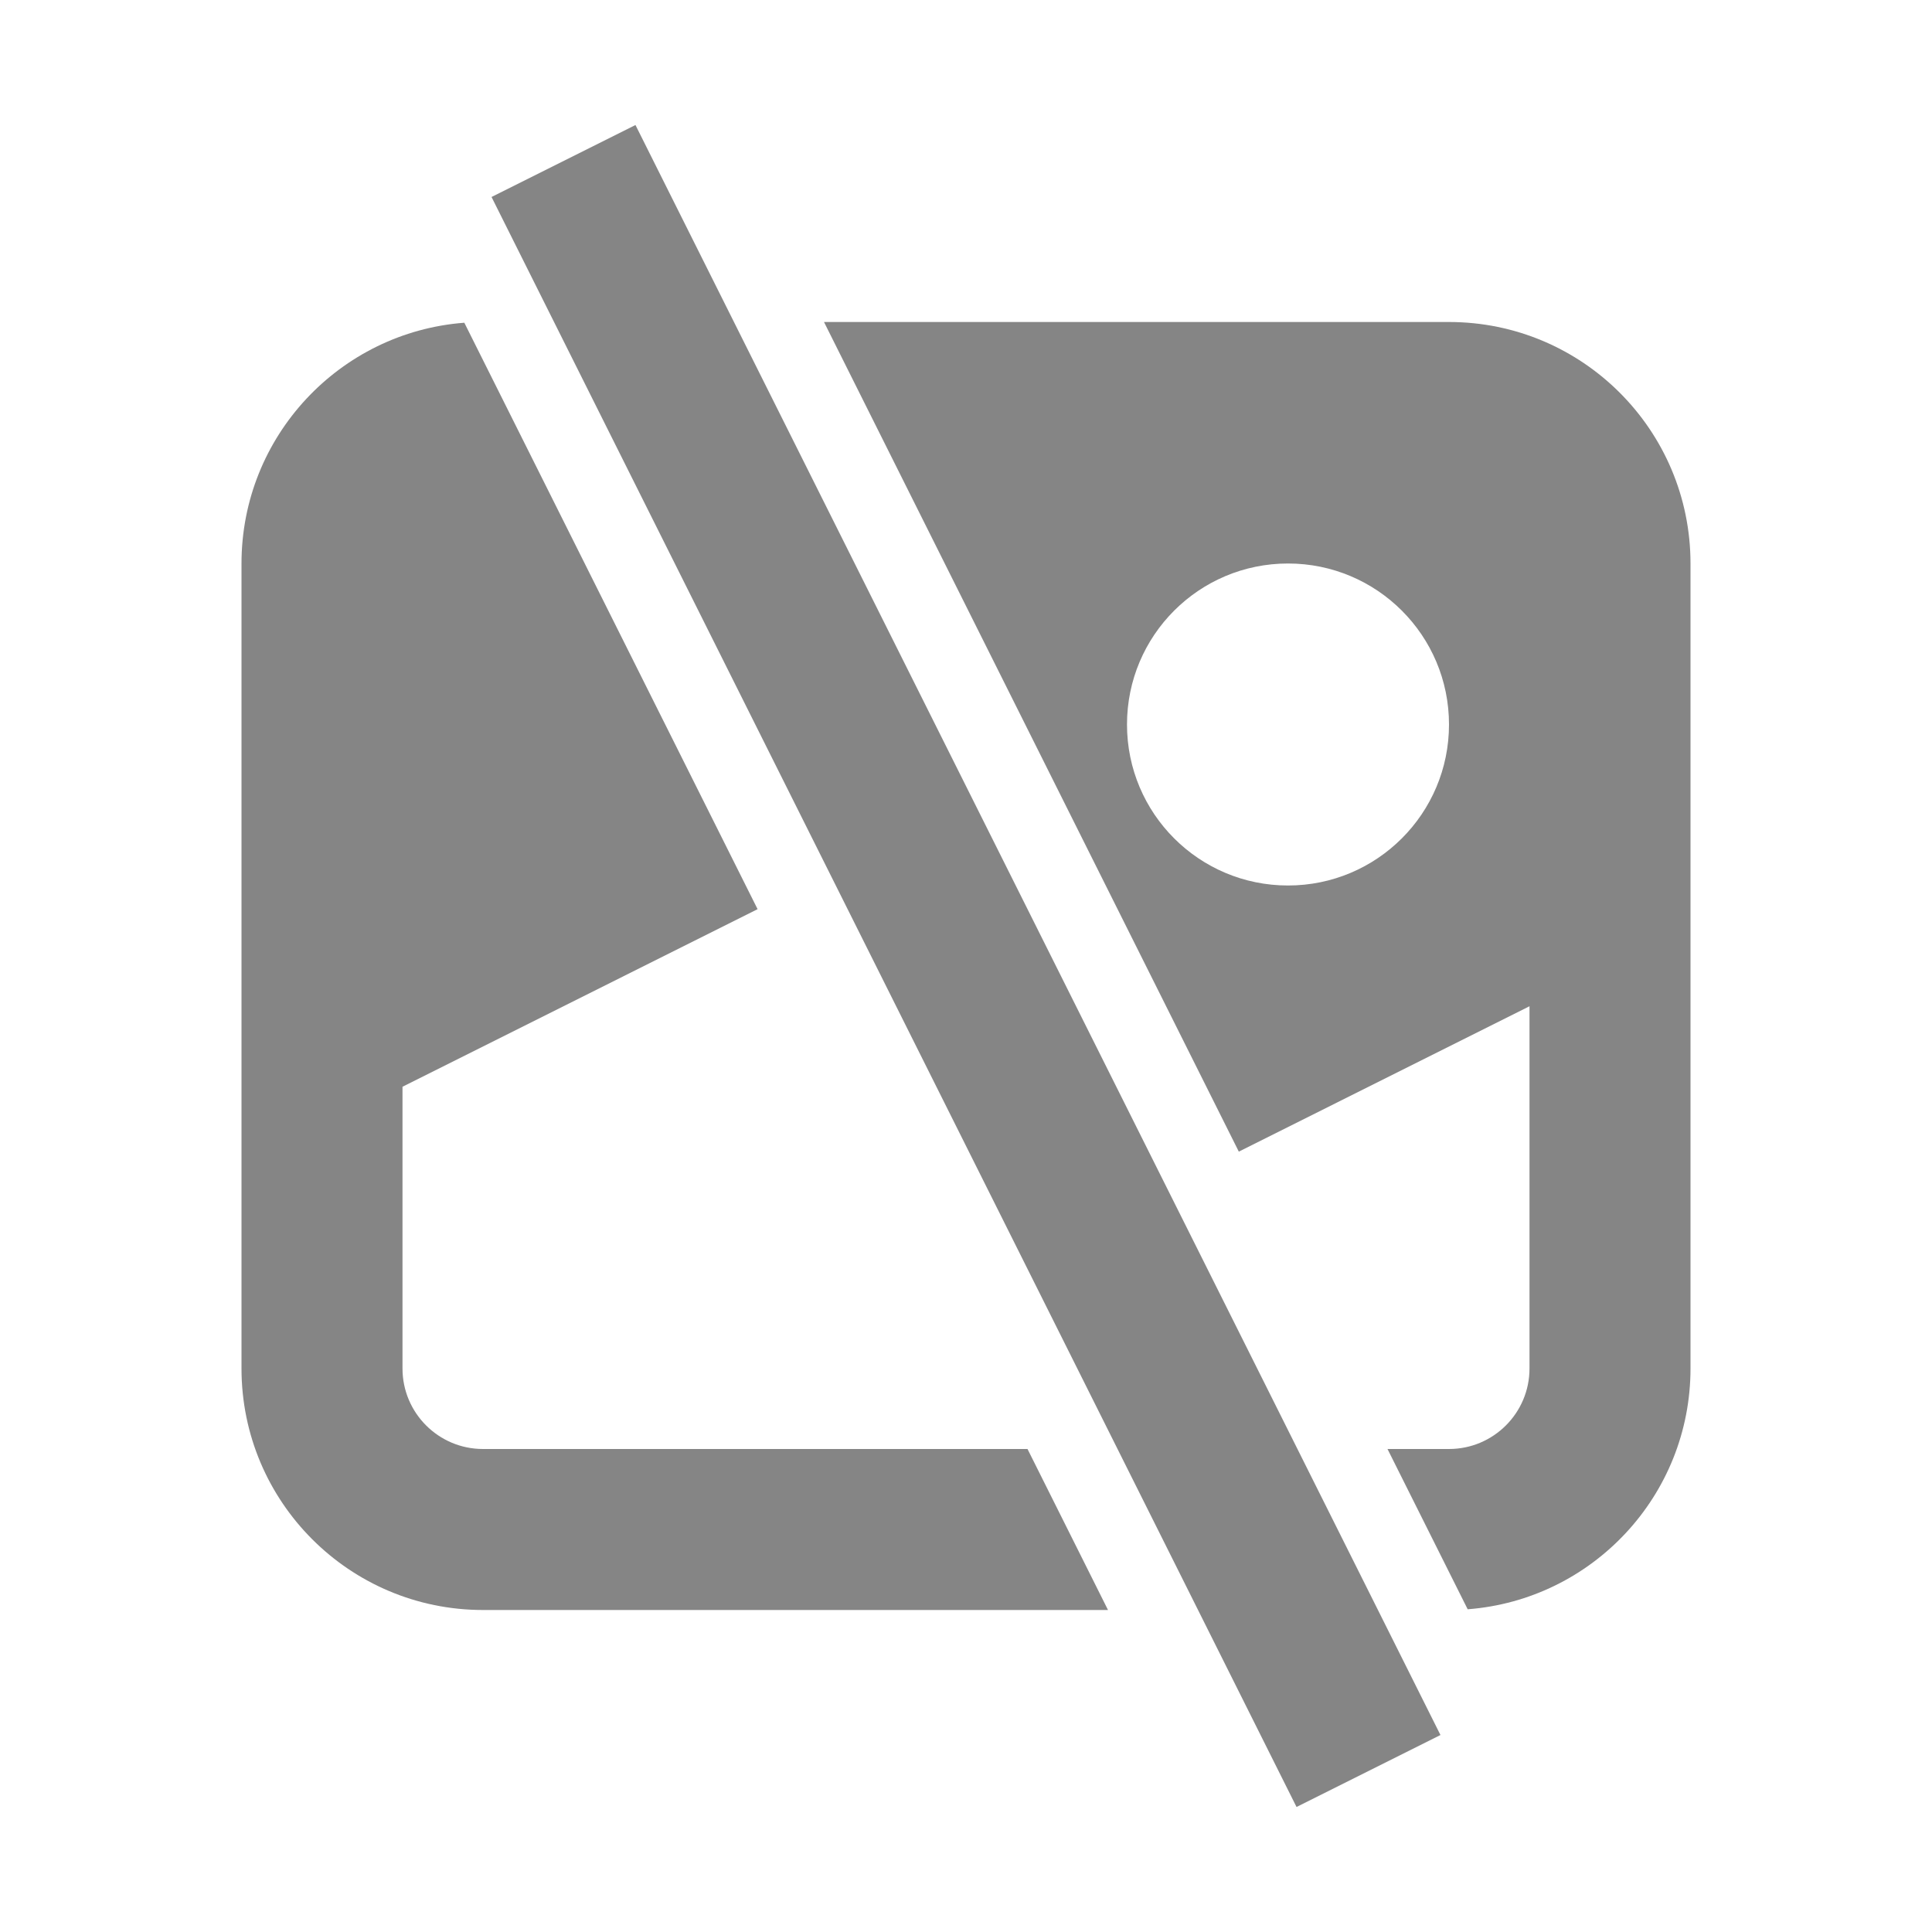
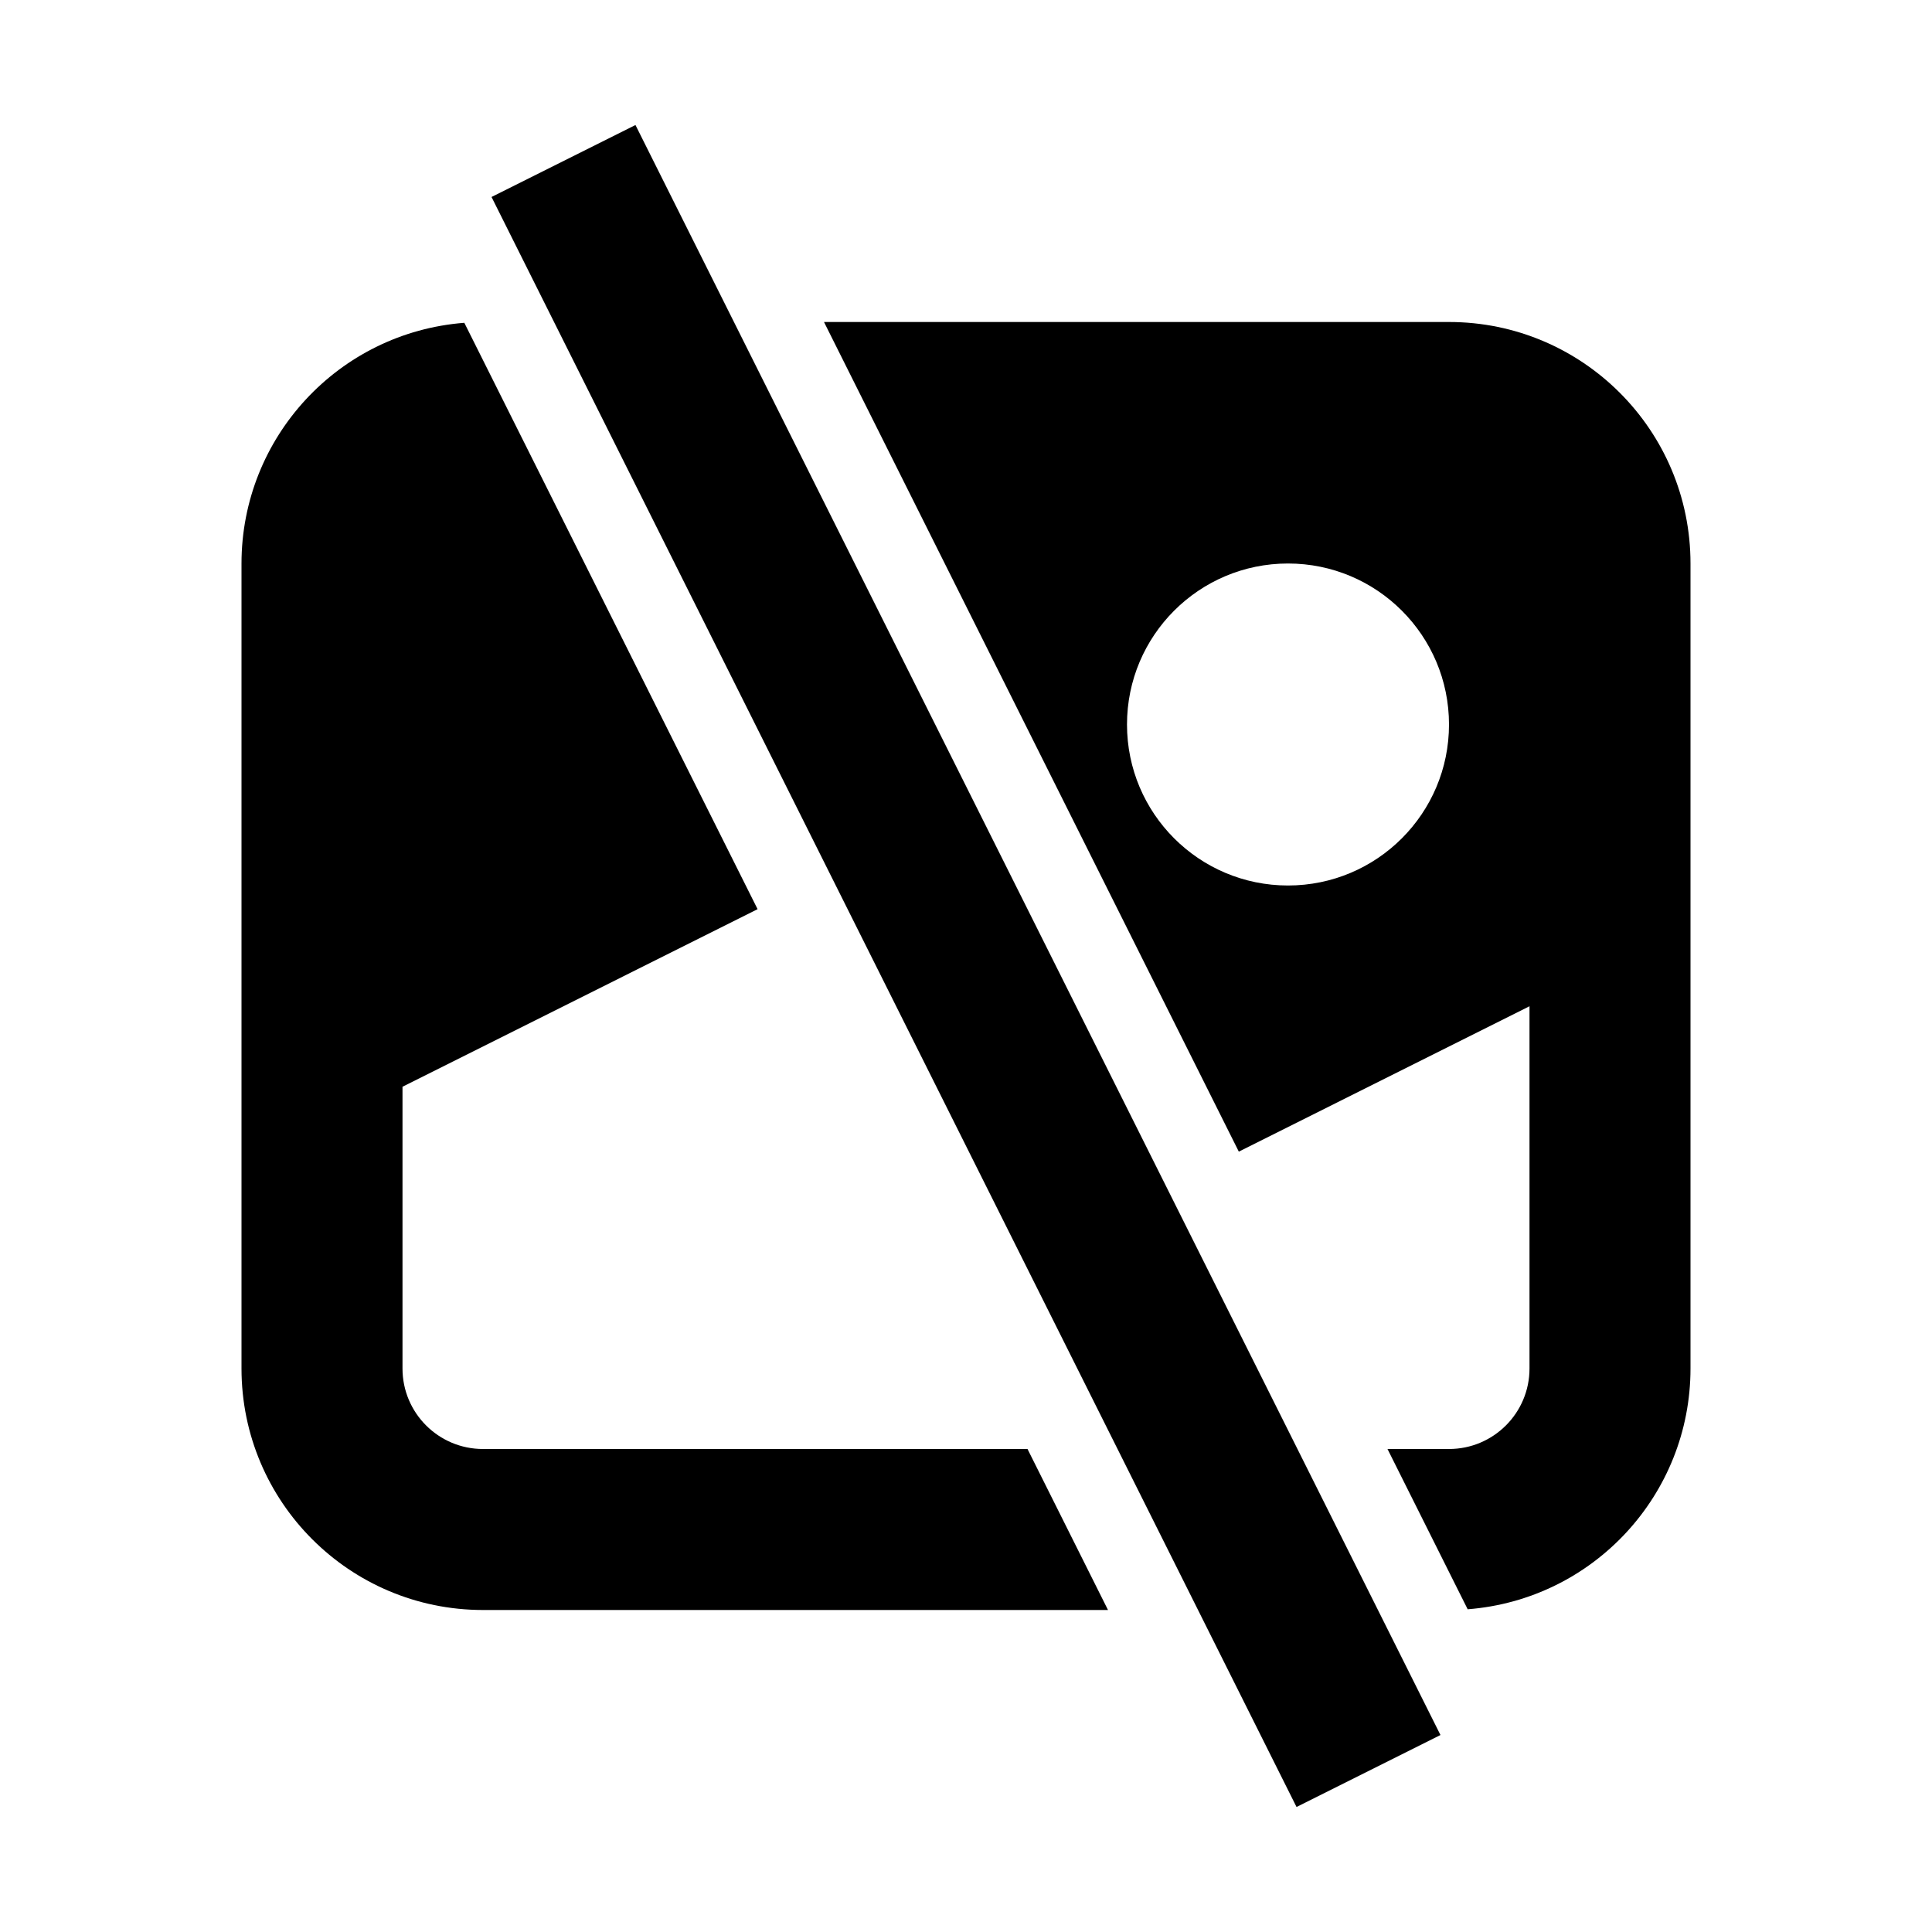
- <svg xmlns="http://www.w3.org/2000/svg" width="24" height="24" viewBox="0 0 24 24" fill="none">
-   <path d="M6.106 2.447L16.106 22.447L17.894 21.553L7.894 1.553L6.106 2.447Z" fill="#858585" />
-   <path fill-rule="evenodd" clip-rule="evenodd" d="M21 17C21 18.579 19.78 19.873 18.232 19.991L17.236 18H18C18.552 18 19 17.552 19 17V12.5L15.389 14.306L10.236 4H18C19.657 4 21 5.343 21 7V17ZM18 9C18 10.105 17.105 11 16 11C14.895 11 14 10.105 14 9C14 7.895 14.895 7 16 7C17.105 7 18 7.895 18 9Z" fill="#858585" />
-   <path d="M5 13.5L9.411 11.294L5.768 4.009C4.22 4.127 3 5.421 3 7V17C3 18.657 4.343 20 6 20H13.764L12.764 18H6C5.448 18 5 17.552 5 17V13.5Z" fill="#858585" />
+ <svg xmlns="http://www.w3.org/2000/svg" width="24" height="24" fill="none" viewBox="0 0 24 24">
+   <path d="M6.106 2.447l10 20 1.788-.894-10-20-1.788.894z" fill="currentColor" />
+   <path fill-rule="evenodd" clip-rule="evenodd" d="M21 17a3 3 0 01-2.768 2.991L17.236 18H18a1 1 0 001-1v-4.5l-3.611 1.806L10.236 4H18a3 3 0 013 3v10zm-3-8a2 2 0 11-4 0 2 2 0 014 0z" fill="currentColor" />
+   <path d="M5 13.5l4.411-2.206L5.768 4.01A3 3 0 003 7v10a3 3 0 003 3h7.764l-1-2H6a1 1 0 01-1-1v-3.5z" fill="currentColor" />
</svg>
